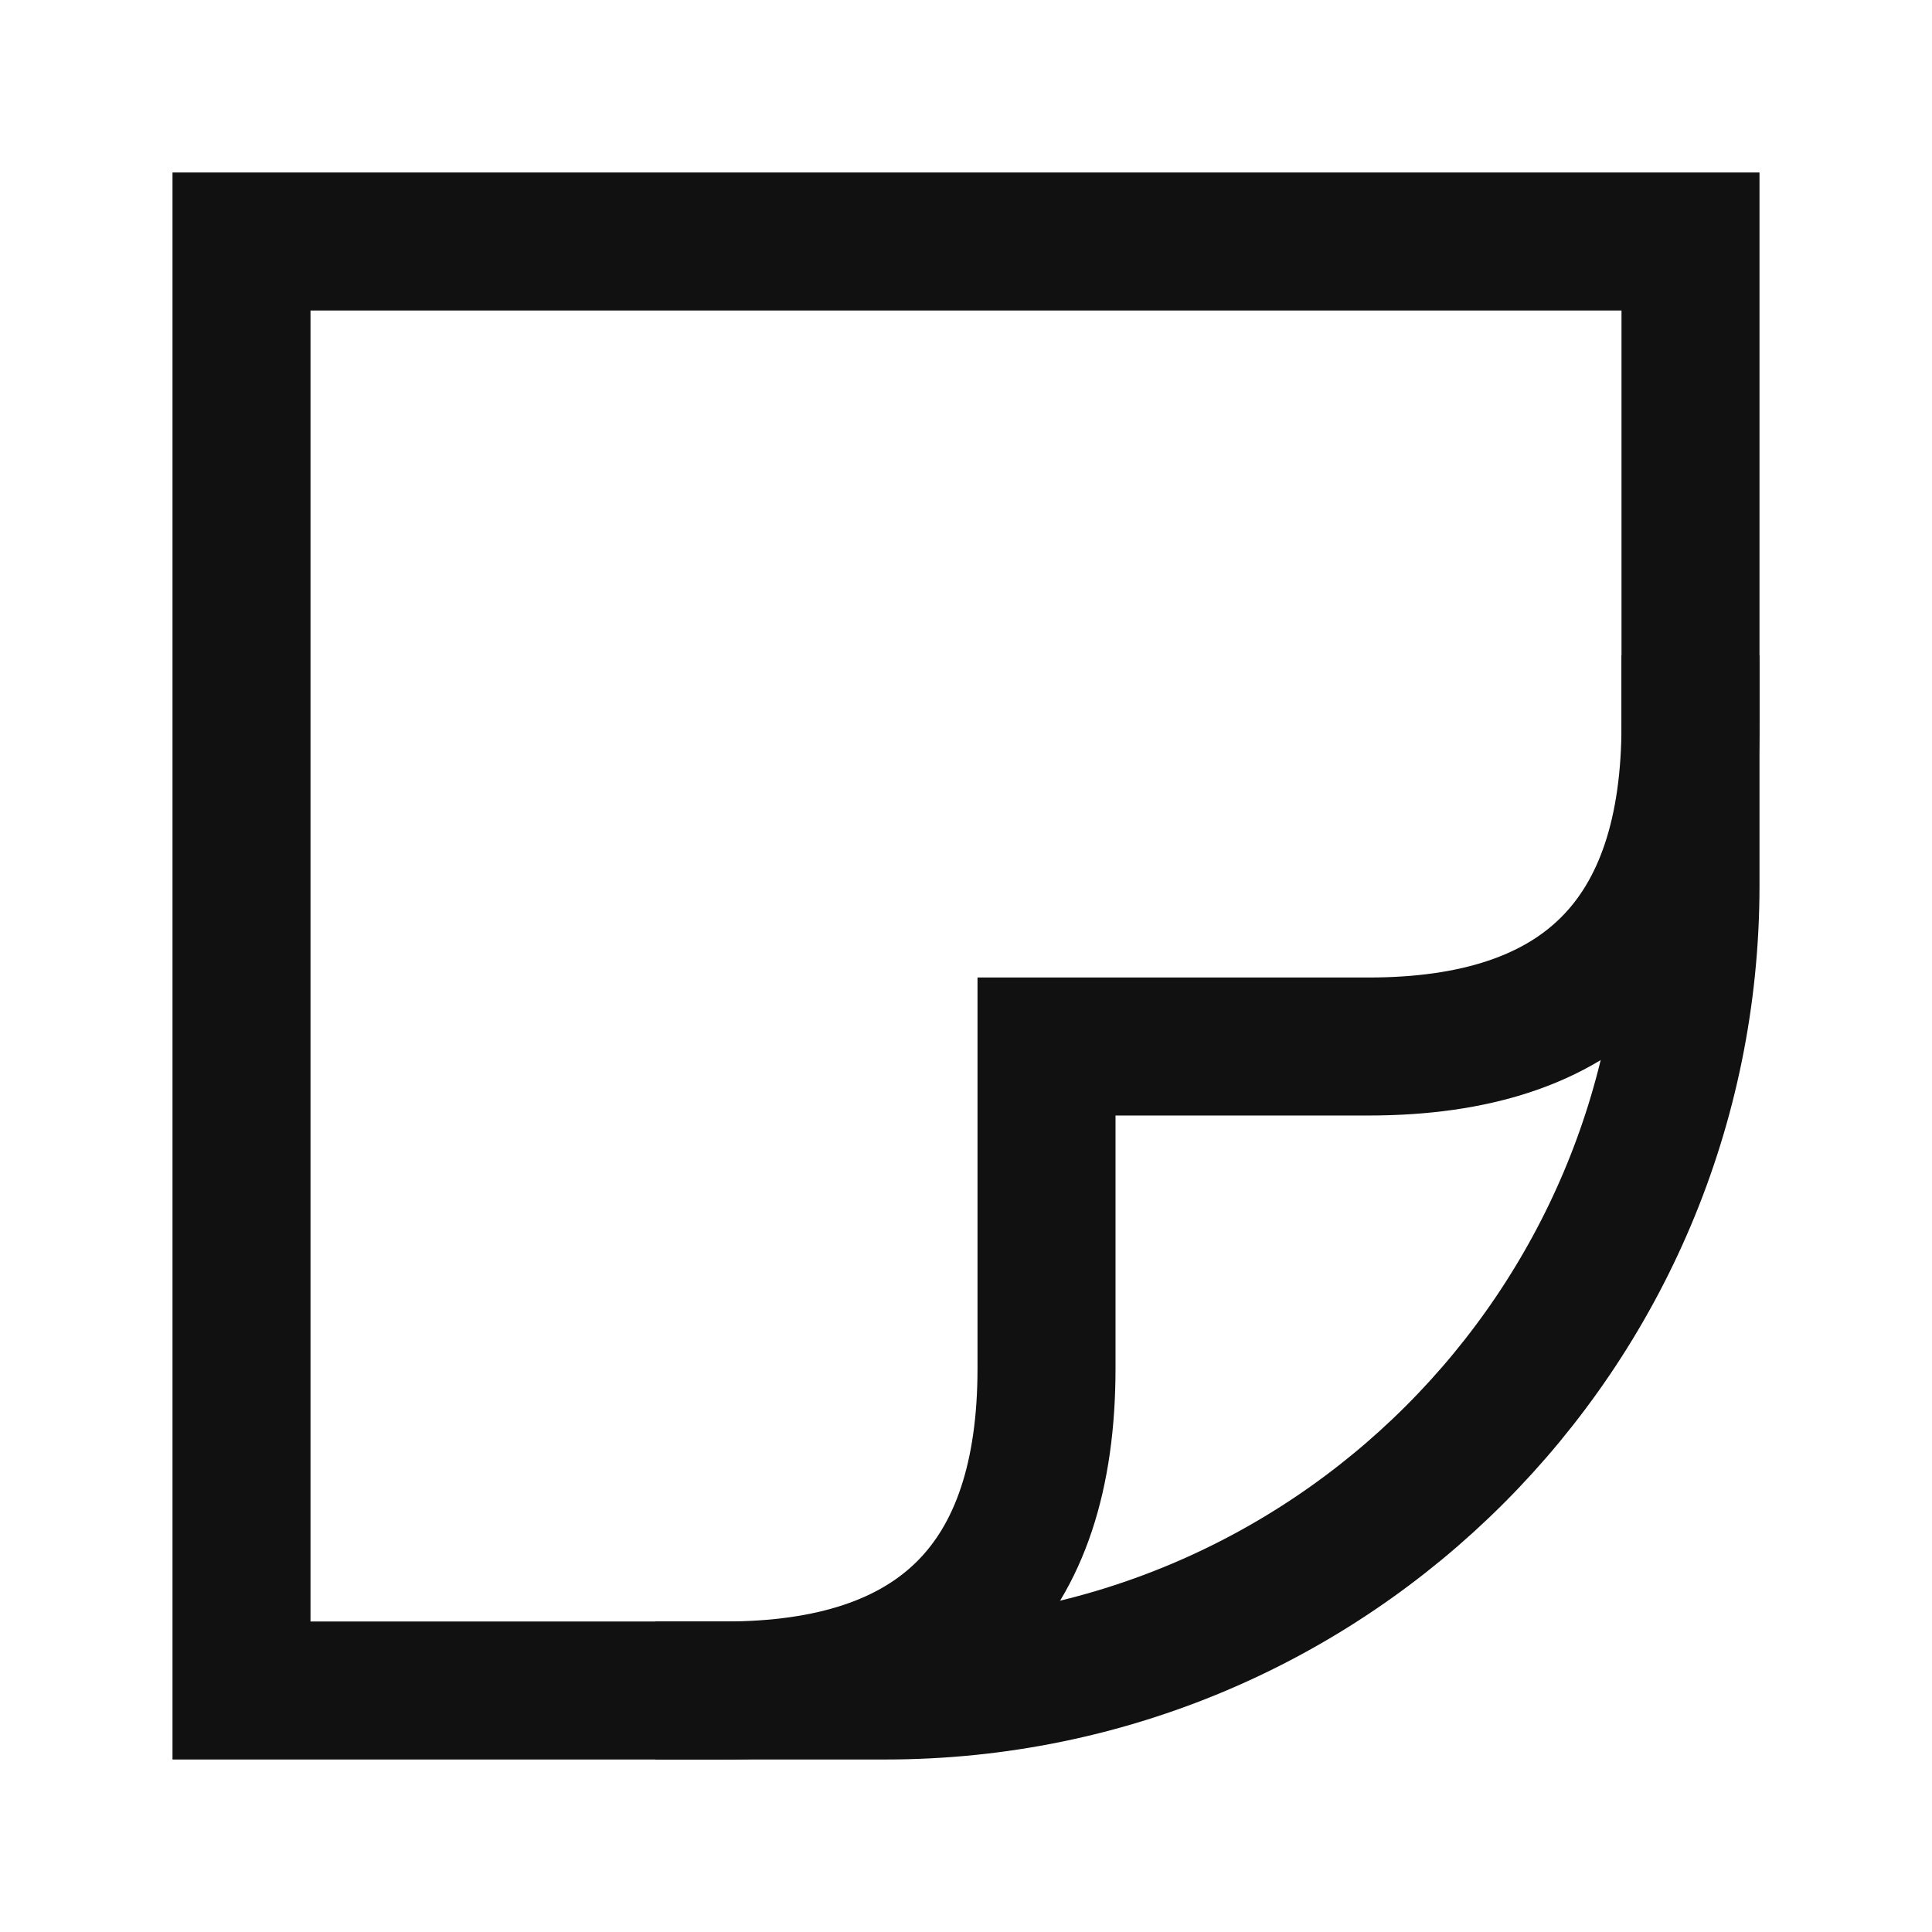
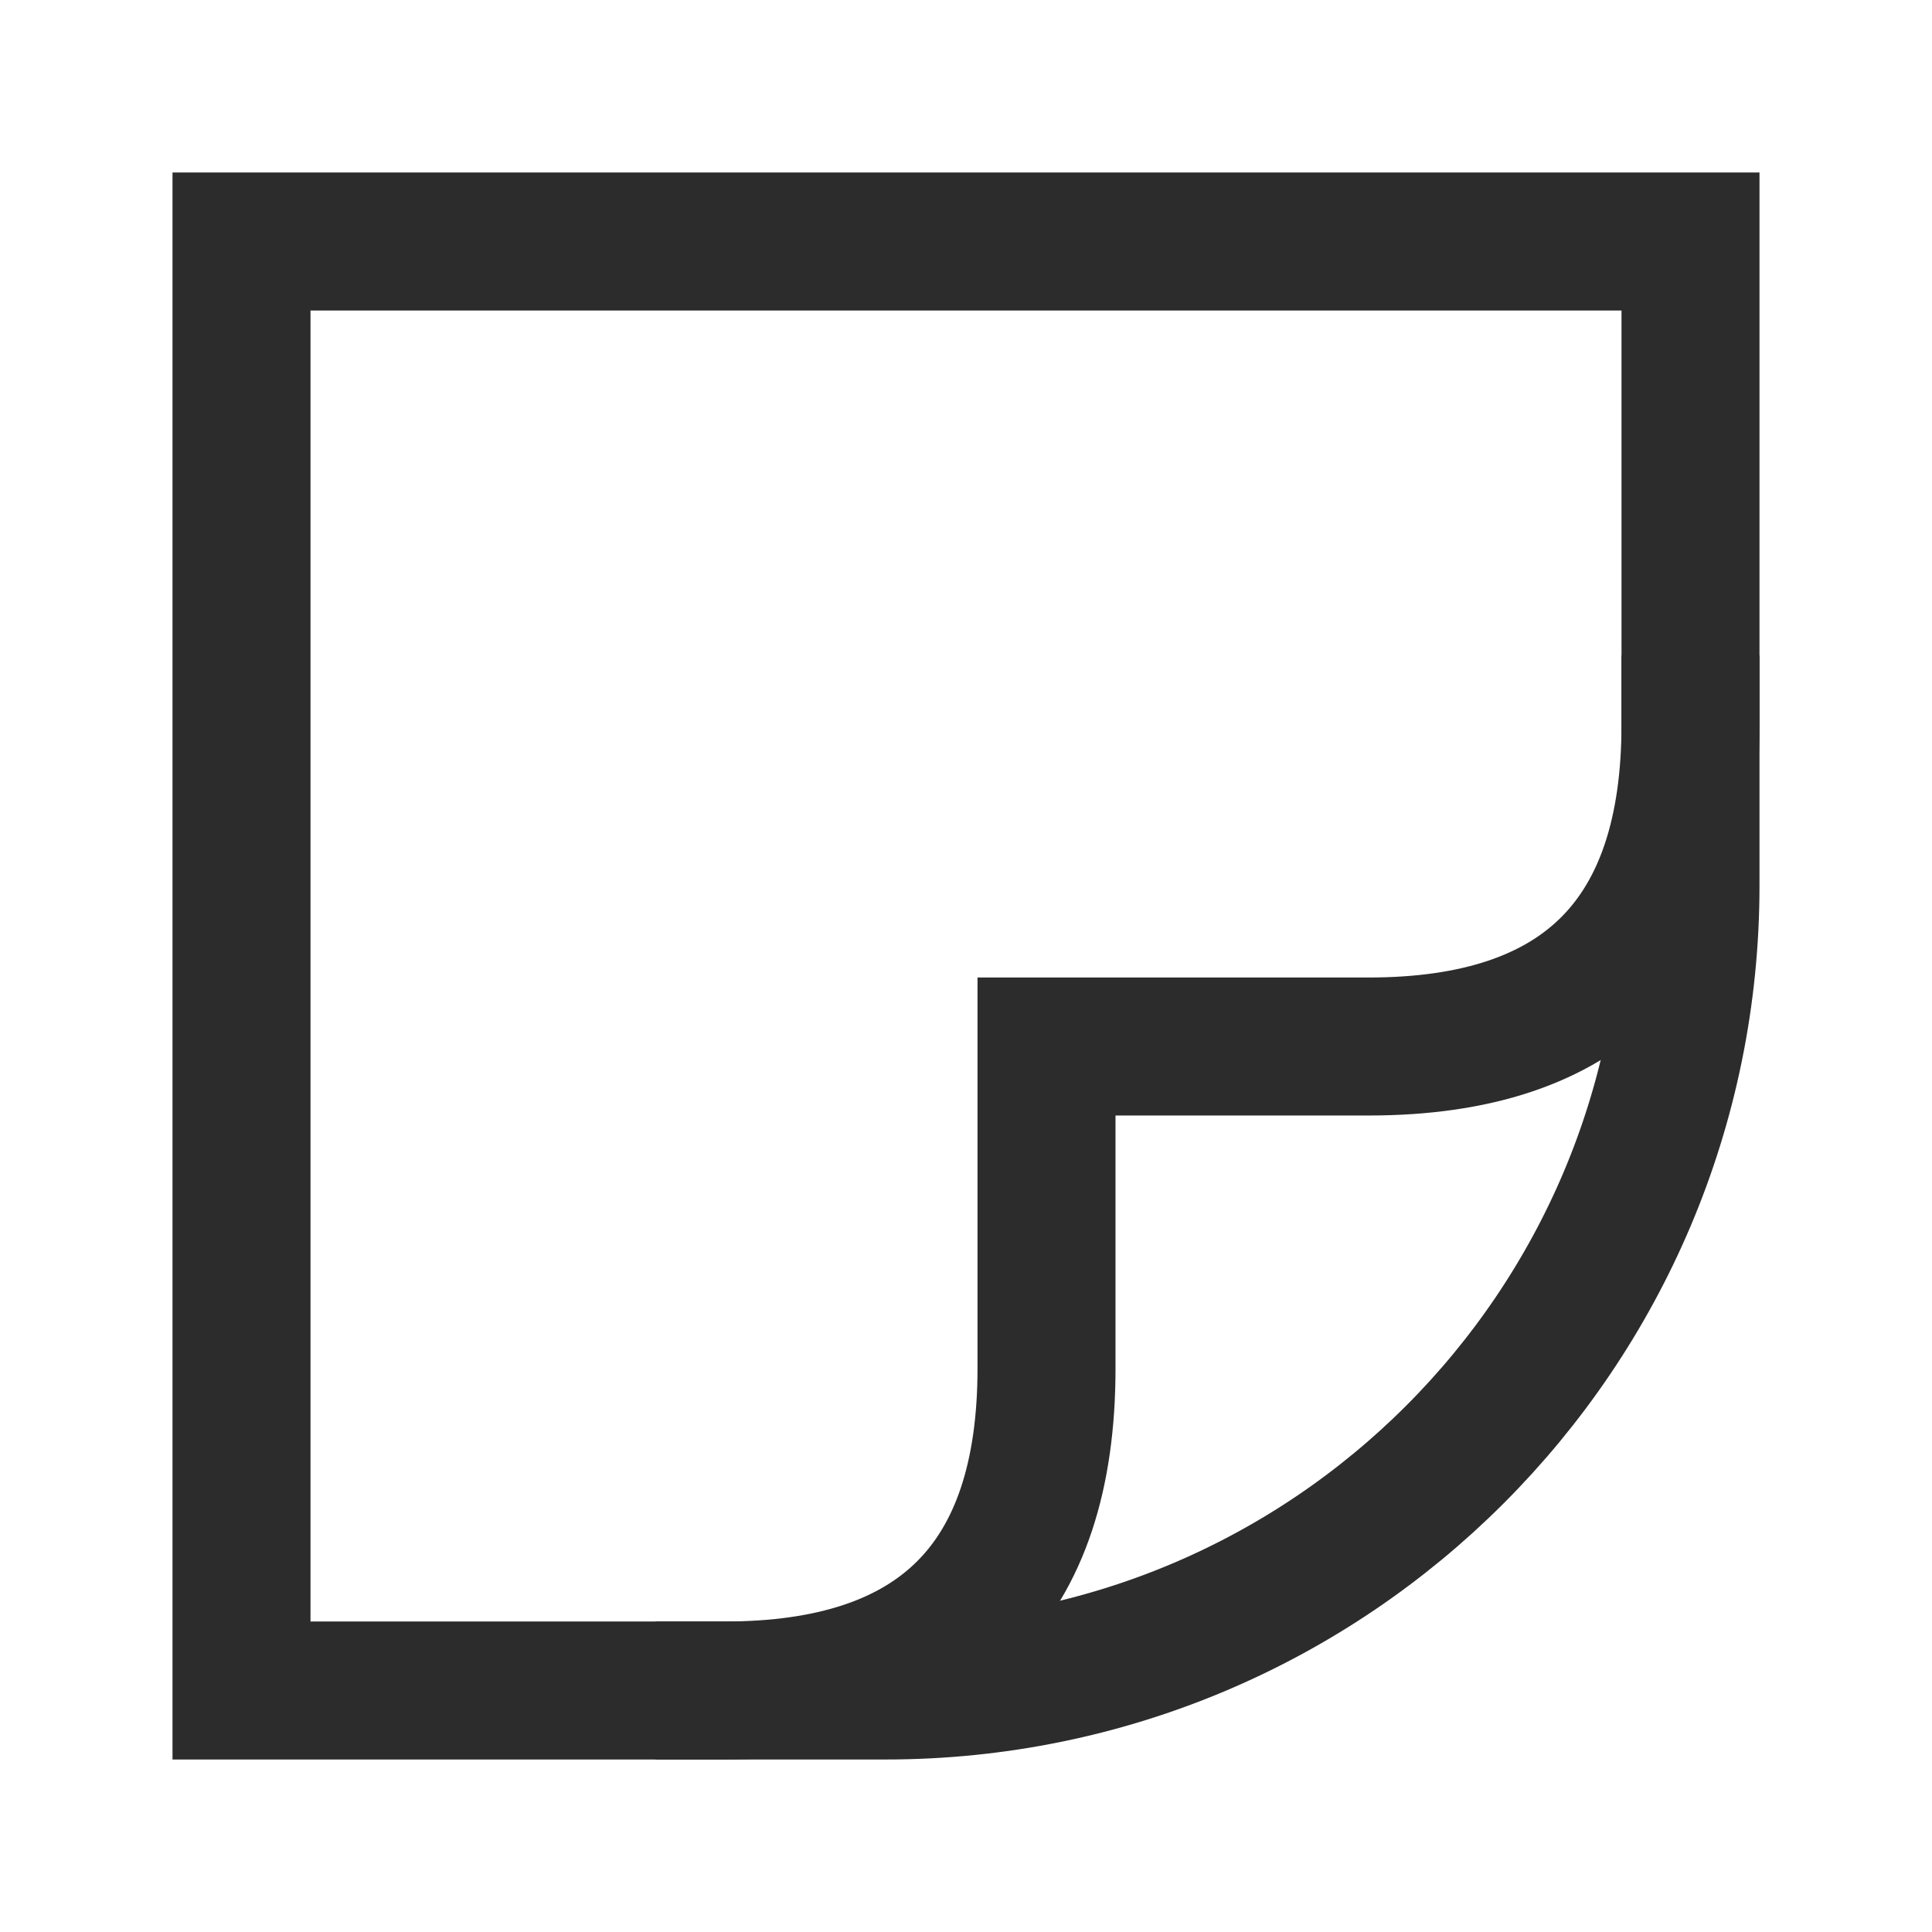
<svg xmlns="http://www.w3.org/2000/svg" width="70" height="70" viewBox="0 0 70 70" fill="none">
-   <path d="M61.25 8.75L61.25 32.083C61.25 48.192 48.192 61.25 32.083 61.25L8.75 61.25L8.75 8.75L61.25 8.75Z" stroke="#111111" stroke-width="5" stroke-linecap="square" />
-   <path d="M26.25 61.25C34.028 61.25 37.917 57.361 37.917 49.583C37.917 49.583 37.917 45.694 37.917 37.917L49.583 37.917C57.361 37.917 61.25 34.028 61.25 26.25" stroke="#111111" stroke-width="5" stroke-linecap="square" />
+   <path d="M61.25 8.75L61.25 32.083C61.25 48.192 48.192 61.25 32.083 61.25L8.75 61.25L8.75 8.75L61.25 8.75Z" stroke="#2C2C2C" stroke-width="5" stroke-linecap="square" />
+   <path d="M26.25 61.25C34.028 61.25 37.917 57.361 37.917 49.583C37.917 49.583 37.917 45.694 37.917 37.917L49.583 37.917C57.361 37.917 61.25 34.028 61.25 26.25" stroke="#2C2C2C" stroke-width="5" stroke-linecap="square" />
</svg>
